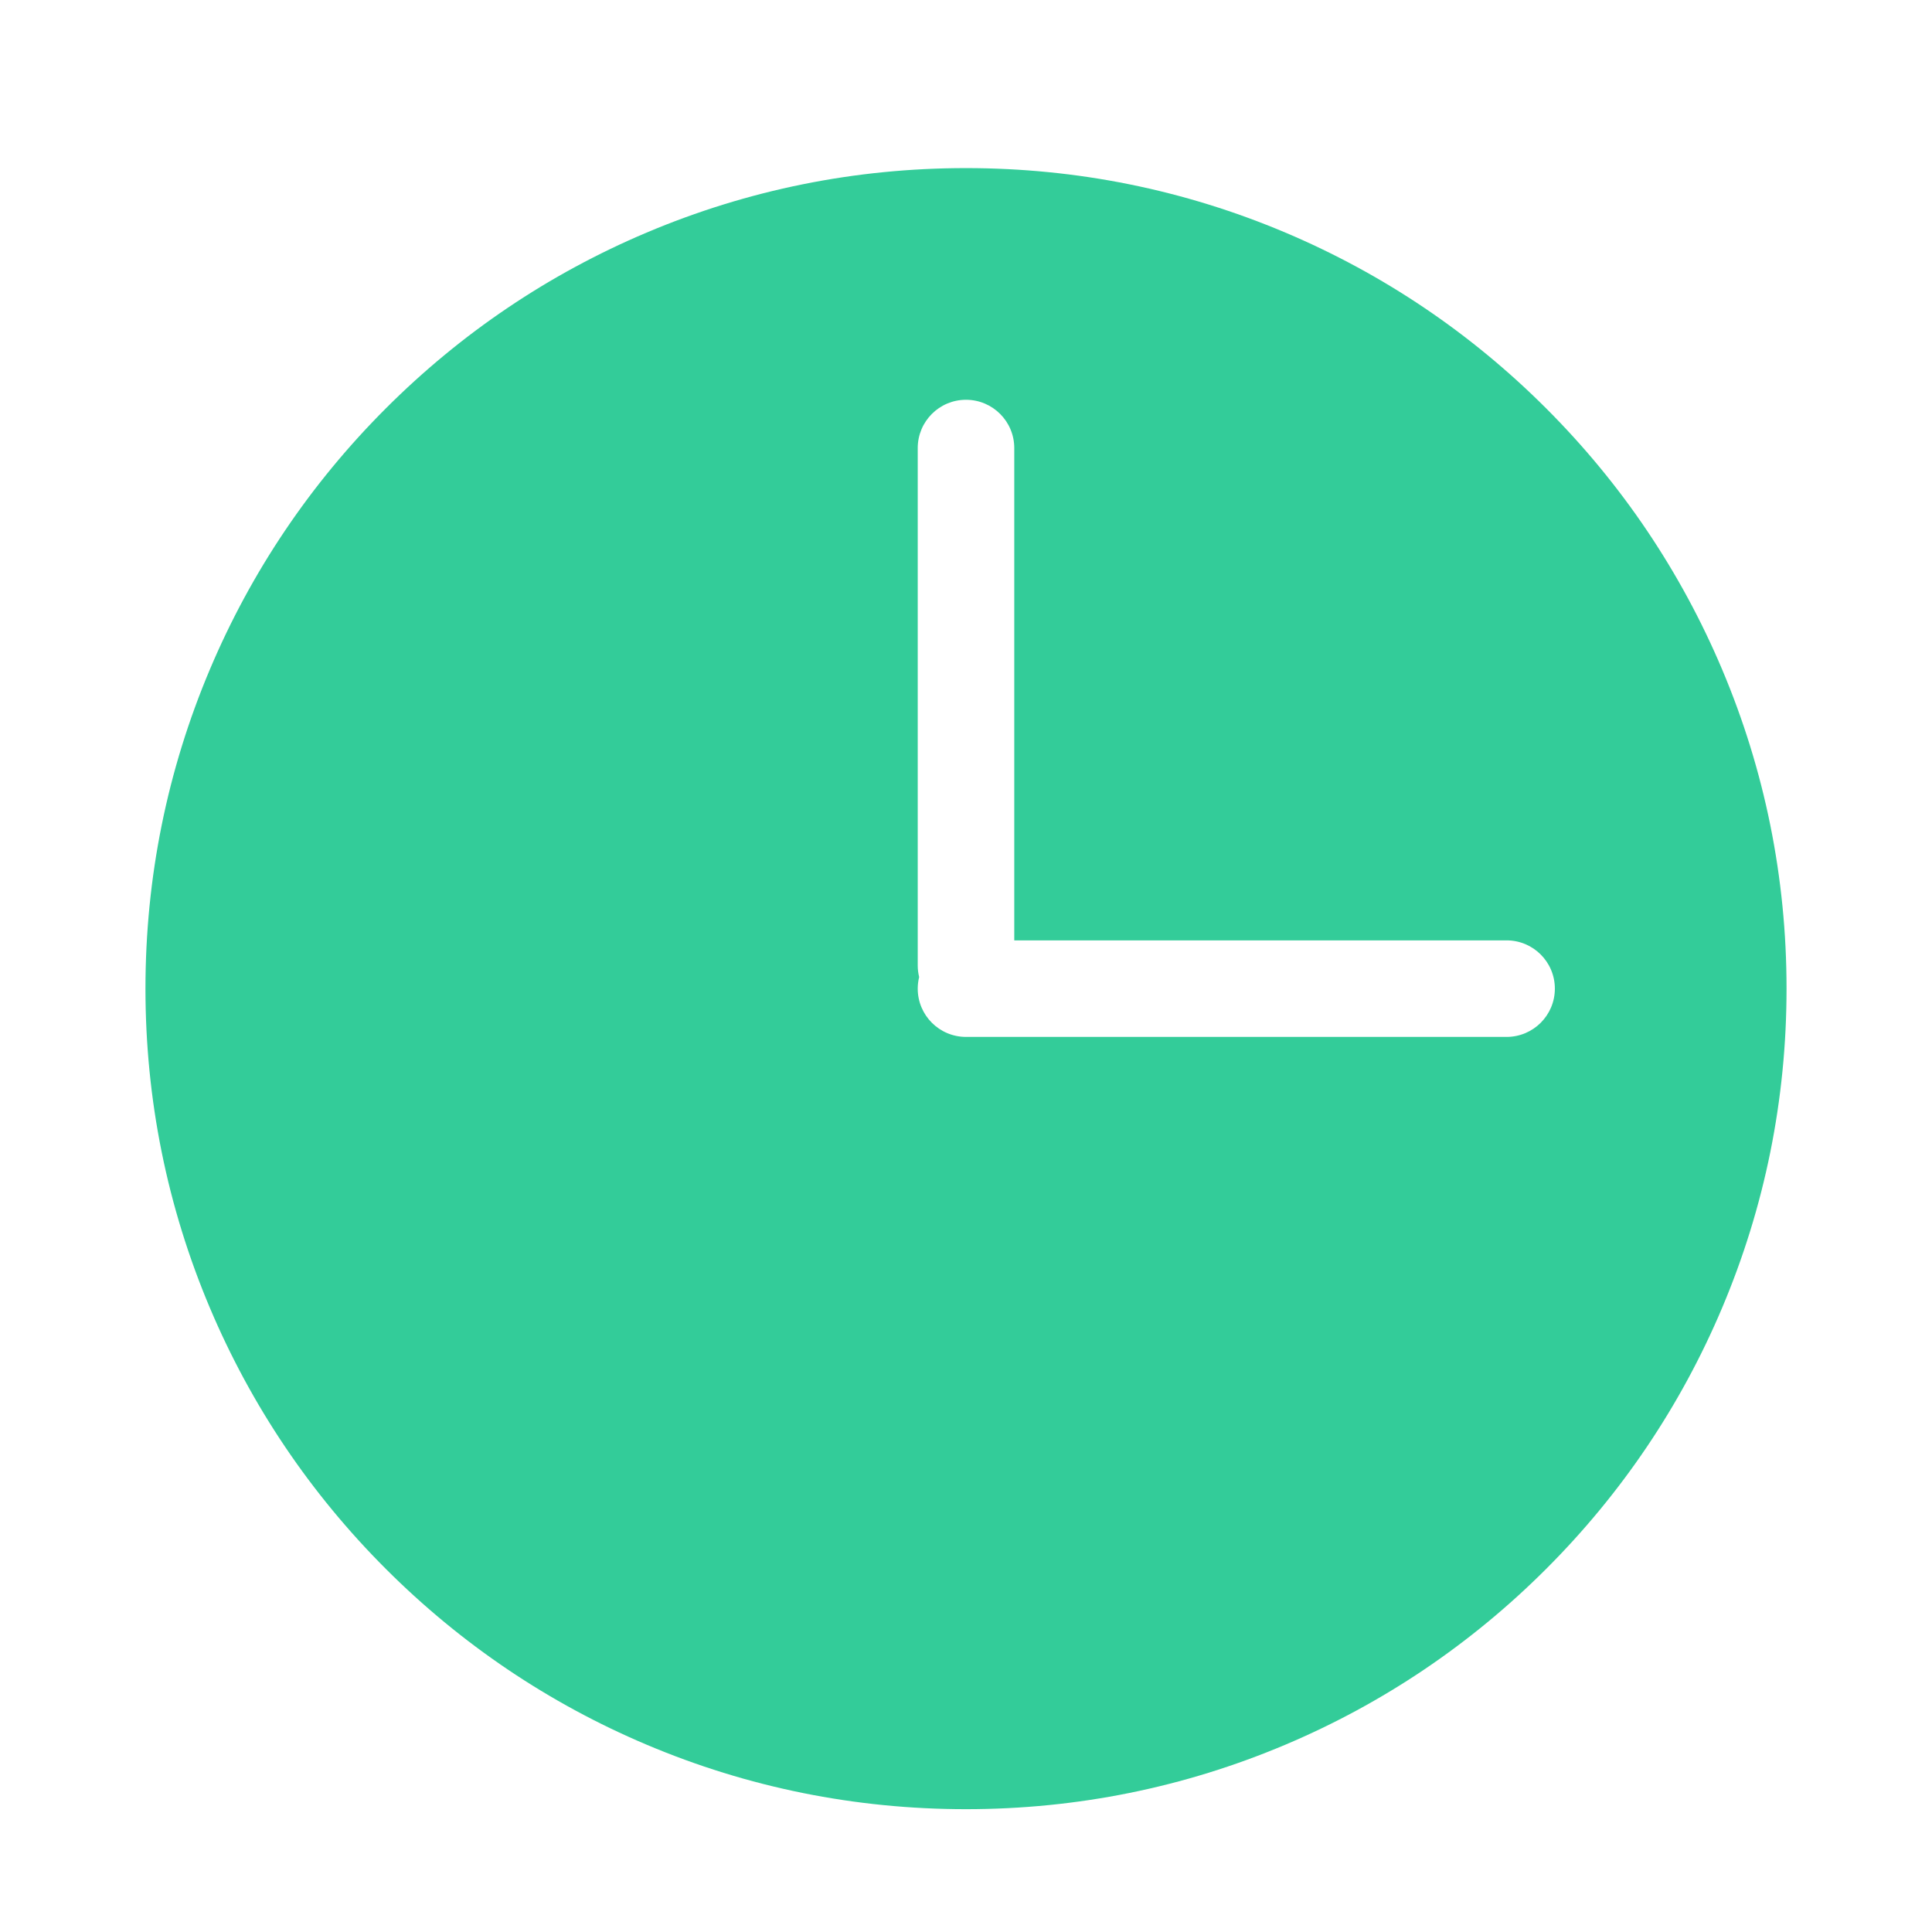
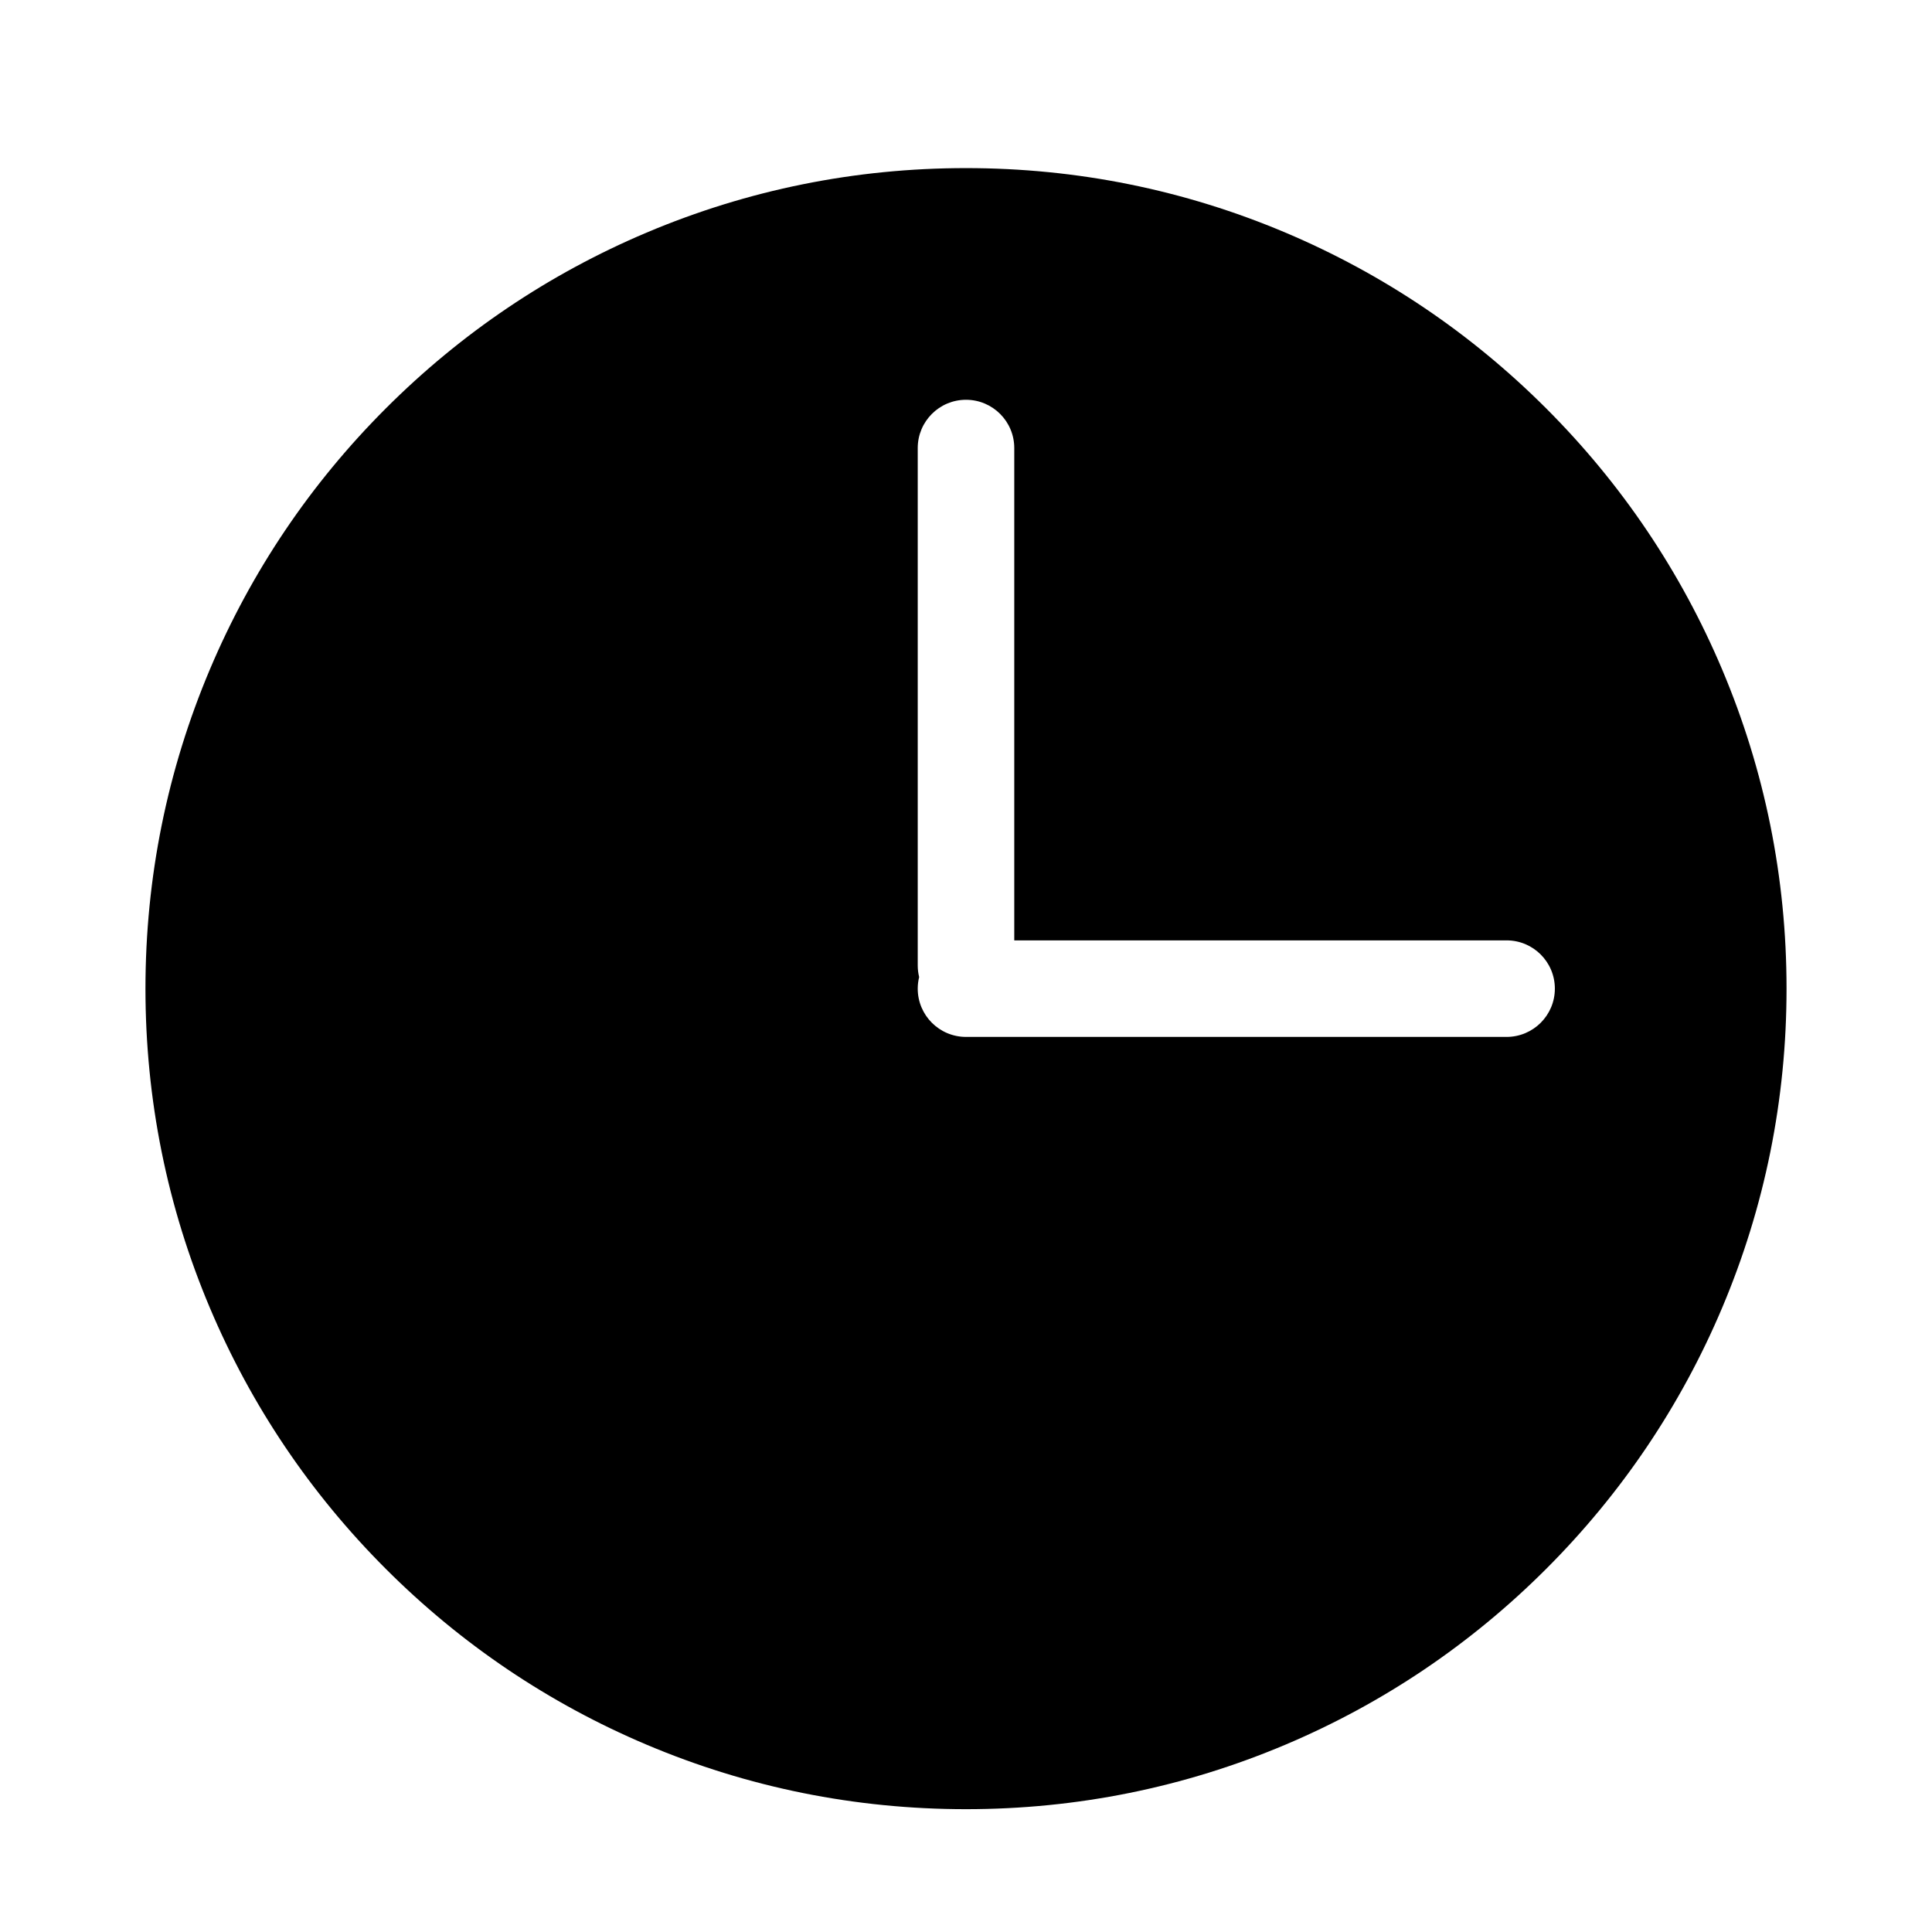
<svg xmlns="http://www.w3.org/2000/svg" t="1500000824035" class="icon" style="" viewBox="0 0 1024 1024" version="1.1" p-id="7420" width="200" height="200">
  <defs>
    <style type="text/css" />
  </defs>
-   <path d="M912.717 354.707c-21.904-51.792-53.26-98.3-93.191-138.231-39.933-39.932-86.441-71.288-138.232-93.194C627.659 100.596 570.701 89.094 512 89.094s-115.659 11.502-169.293 34.188c-51.791 21.906-98.299 53.26-138.231 93.194-39.932 39.932-71.288 86.441-93.194 138.231C88.597 408.341 77.094 465.299 77.094 524s11.502 115.659 34.188 169.293c21.906 51.792 53.261 98.3 93.194 138.232 39.933 39.932 86.441 71.287 138.231 93.191 53.634 22.687 110.592 34.188 169.293 34.188 58.7 0 115.658-11.502 169.293-34.188 51.792-21.905 98.3-53.26 138.232-93.191 39.932-39.933 71.287-86.441 93.191-138.232 22.687-53.634 34.188-110.592 34.188-169.293S935.403 408.341 912.717 354.707zM798.526 549.583 512 549.583c-14.129 0-25.583-11.454-25.583-25.583 0-2.117 0.262-4.172 0.747-6.14-0.485-1.969-0.747-4.023-0.747-6.141L486.417 237.474c0-14.129 11.454-25.583 25.583-25.583s25.583 11.454 25.583 25.583l0 260.943 260.943 0c14.129 0 25.583 11.453 25.583 25.583S812.655 549.583 798.526 549.583z" p-id="7421" fill="#33CC99" />
+   <path d="M912.717 354.707c-21.904-51.792-53.26-98.3-93.191-138.231-39.933-39.932-86.441-71.288-138.232-93.194C627.659 100.596 570.701 89.094 512 89.094s-115.659 11.502-169.293 34.188c-51.791 21.906-98.299 53.26-138.231 93.194-39.932 39.932-71.288 86.441-93.194 138.231C88.597 408.341 77.094 465.299 77.094 524s11.502 115.659 34.188 169.293c21.906 51.792 53.261 98.3 93.194 138.232 39.933 39.932 86.441 71.287 138.231 93.191 53.634 22.687 110.592 34.188 169.293 34.188 58.7 0 115.658-11.502 169.293-34.188 51.792-21.905 98.3-53.26 138.232-93.191 39.932-39.933 71.287-86.441 93.191-138.232 22.687-53.634 34.188-110.592 34.188-169.293S935.403 408.341 912.717 354.707zM798.526 549.583 512 549.583c-14.129 0-25.583-11.454-25.583-25.583 0-2.117 0.262-4.172 0.747-6.14-0.485-1.969-0.747-4.023-0.747-6.141L486.417 237.474c0-14.129 11.454-25.583 25.583-25.583s25.583 11.454 25.583 25.583l0 260.943 260.943 0c14.129 0 25.583 11.453 25.583 25.583S812.655 549.583 798.526 549.583z" p-id="7421" fill="" />
</svg>
